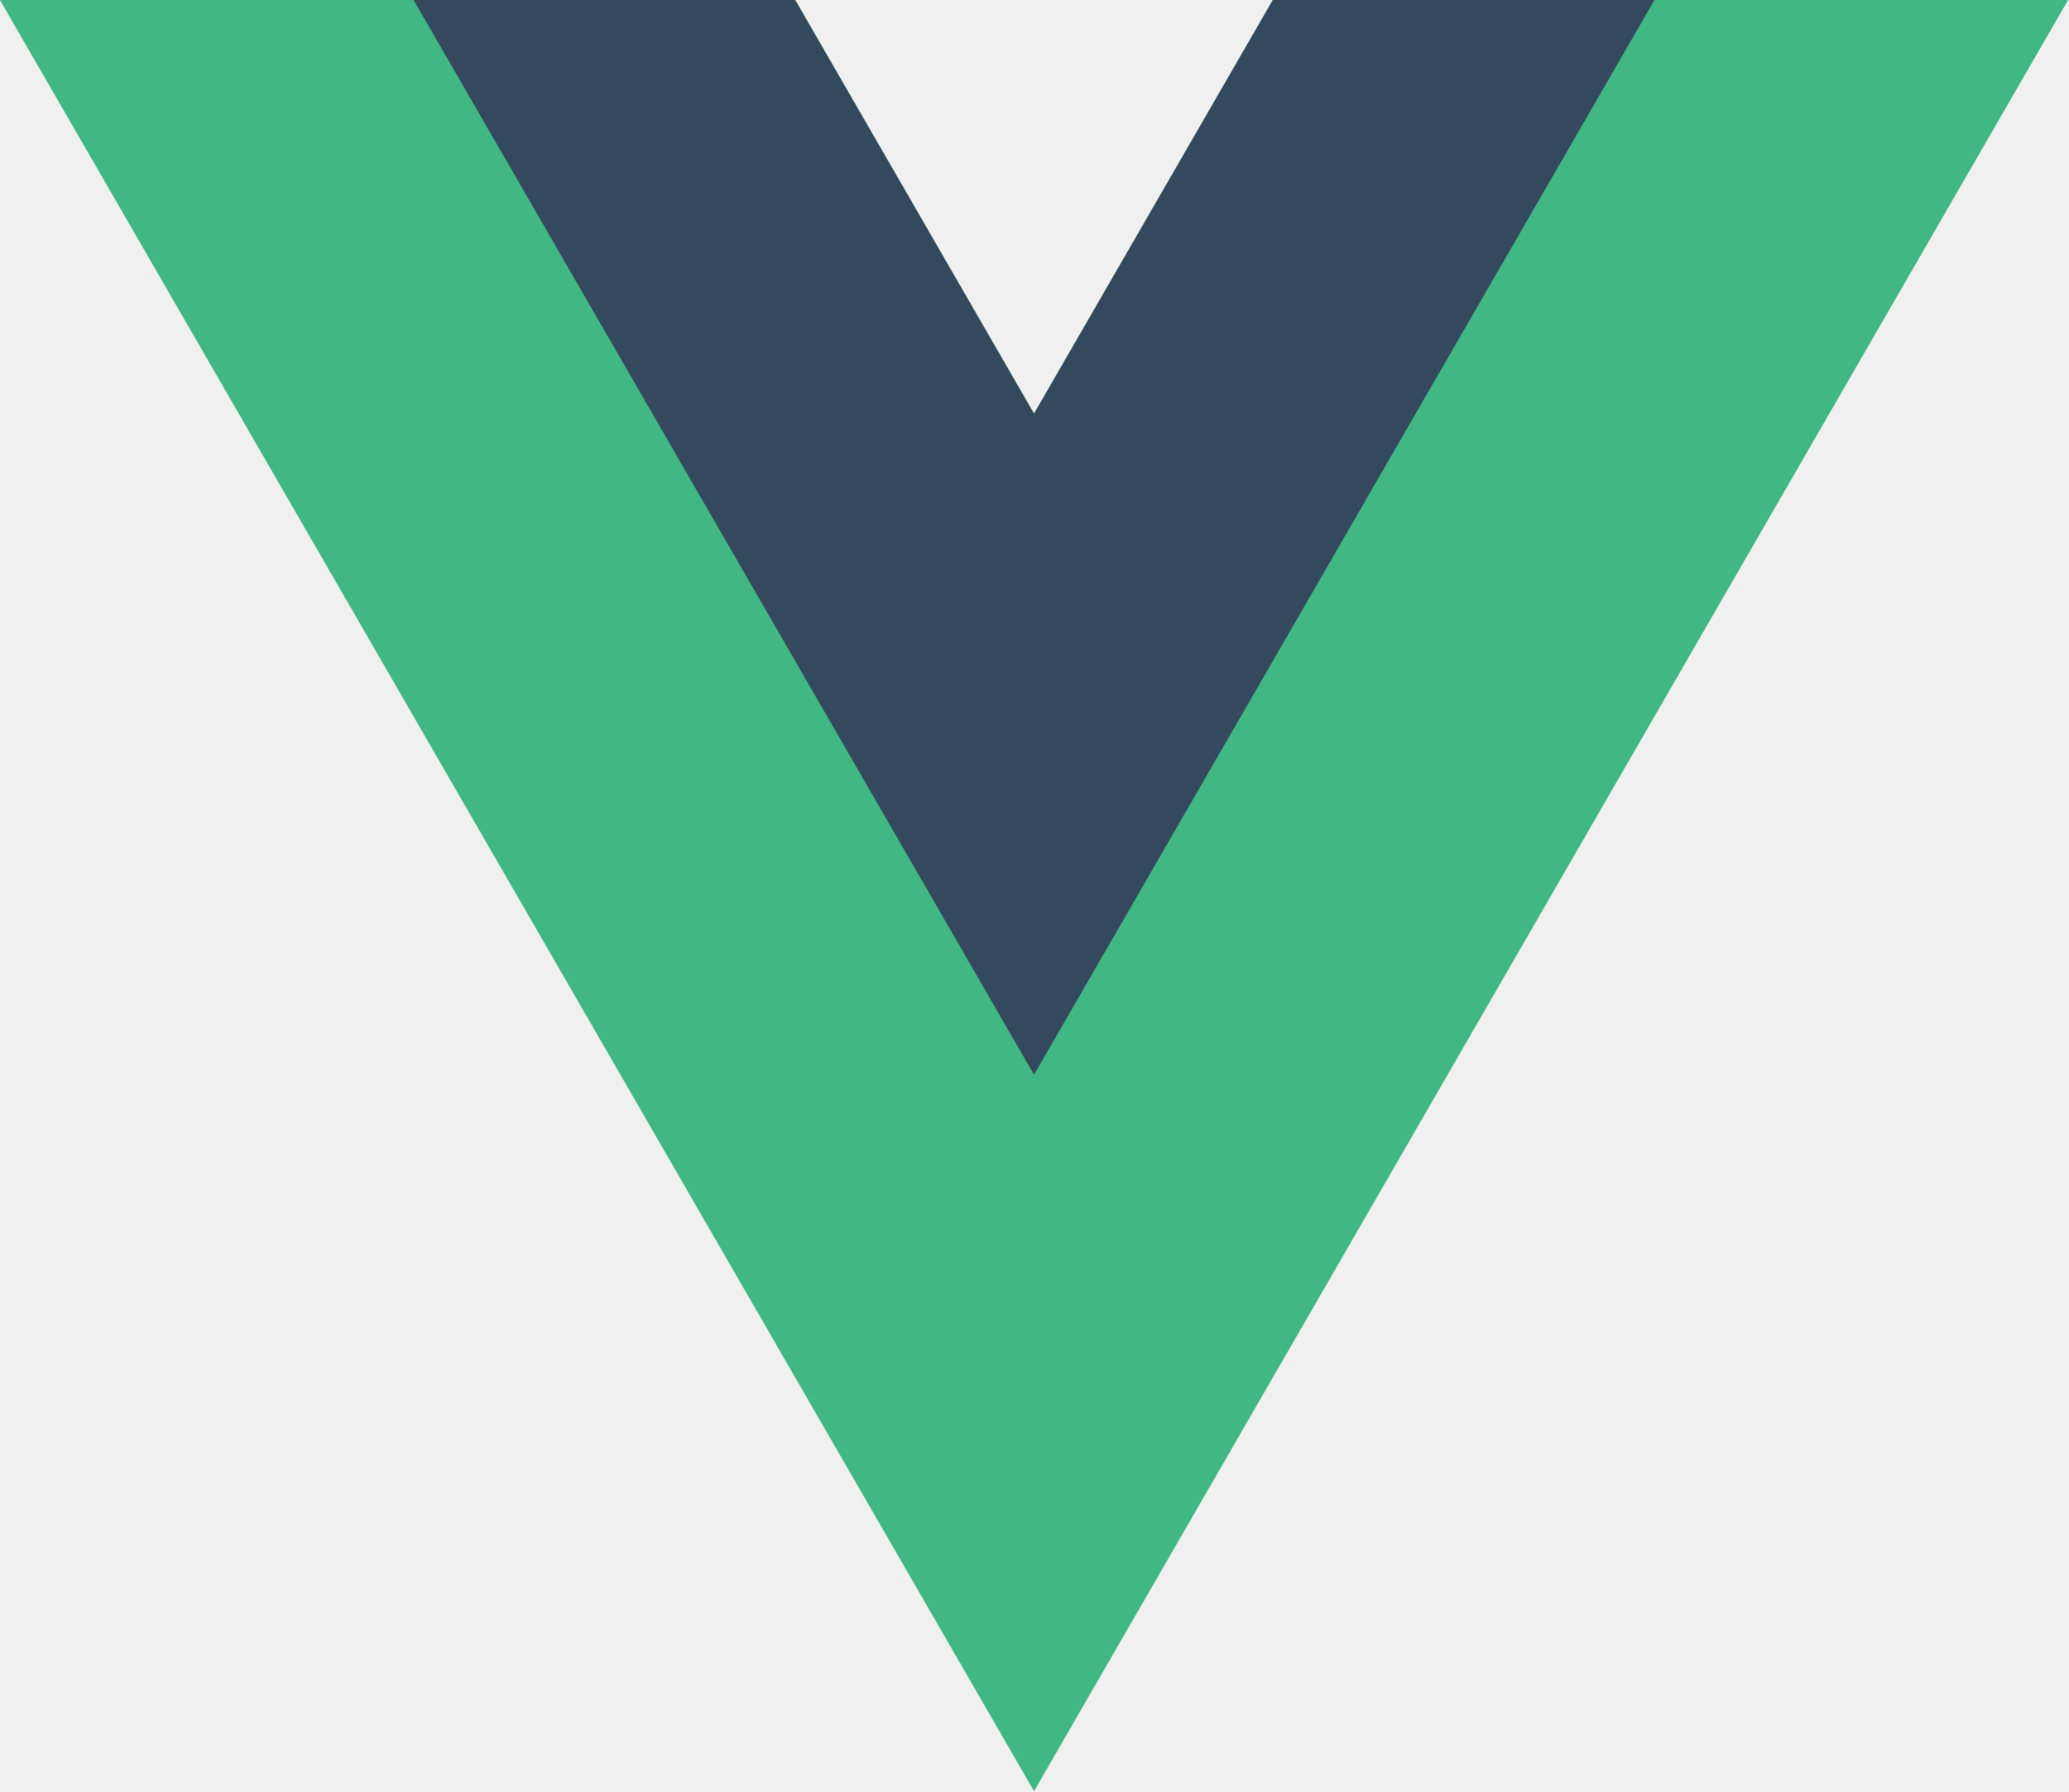
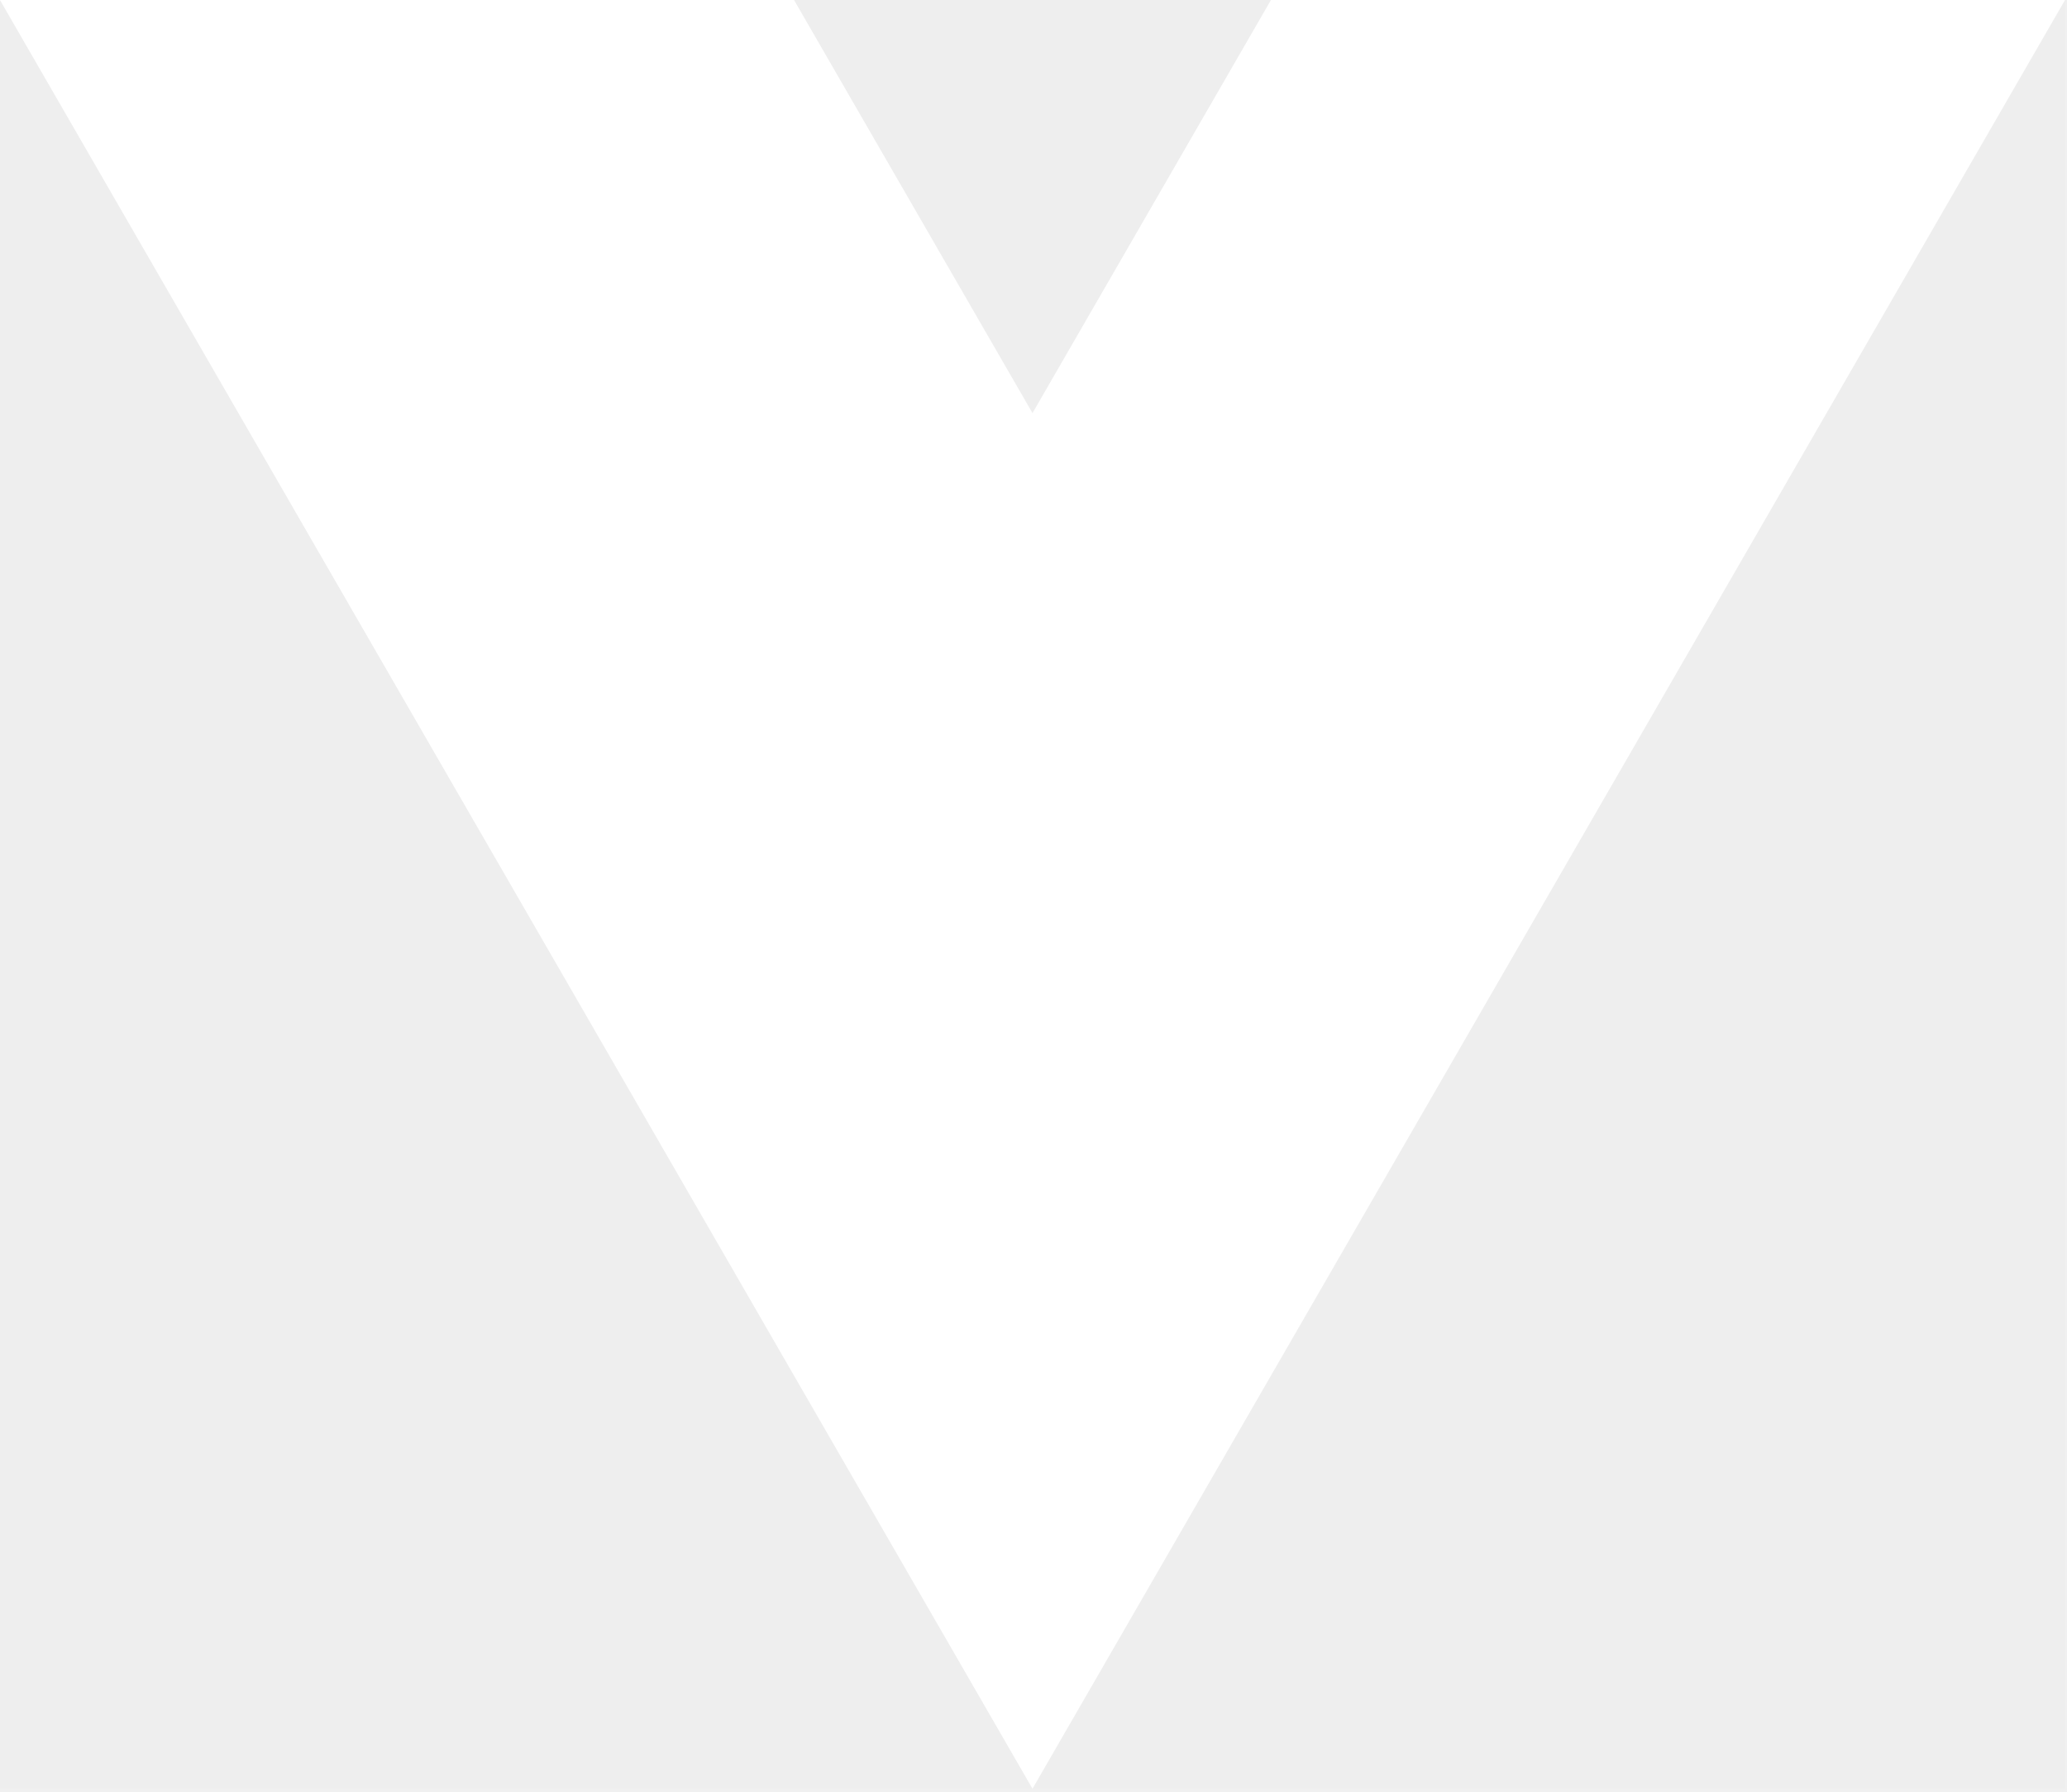
- <svg xmlns="http://www.w3.org/2000/svg" version="1.1" viewBox="0 0 261.76 226.69">
-   <g transform="matrix(1.3333 0 0 -1.3333 -76.311 313.34)">
-     <g transform="translate(178.06 235.01)">
-       <path d="m0 0-22.669-39.264-22.669 39.264h-75.491l98.16-170.02 98.16 170.02z" fill="#41b883" />
-     </g>
-     <g transform="translate(178.06 235.01)">
-       <path d="m0 0-22.669-39.264-22.669 39.264h-36.227l58.896-102.01 58.896 102.01z" fill="#34495e" />
+ <svg xmlns="http://www.w3.org/2000/svg" width="100%" height="100%" viewBox="0 0 262 227" version="1.1" xml:space="preserve" style="fill-rule:evenodd;clip-rule:evenodd;stroke-linejoin:round;stroke-miterlimit:1.414;">
+   <g transform="matrix(1.03868,0,0,1.08464,0.000189849,5.68434e-14)">
+     <rect x="-0.005" y="0" width="252.005" height="209" style="fill-opacity:0.01;" />
+   </g>
+   <g transform="matrix(1.3333,0,0,-1.3333,161.096,0.001167)">
+     <g>
+       <path d="M0,0L-22.669,-39.264L-45.338,0L-120.829,0L-22.669,-170.02L75.491,0L0,0Z" style="fill:white;fill-rule:nonzero;" />
    </g>
  </g>
</svg>
